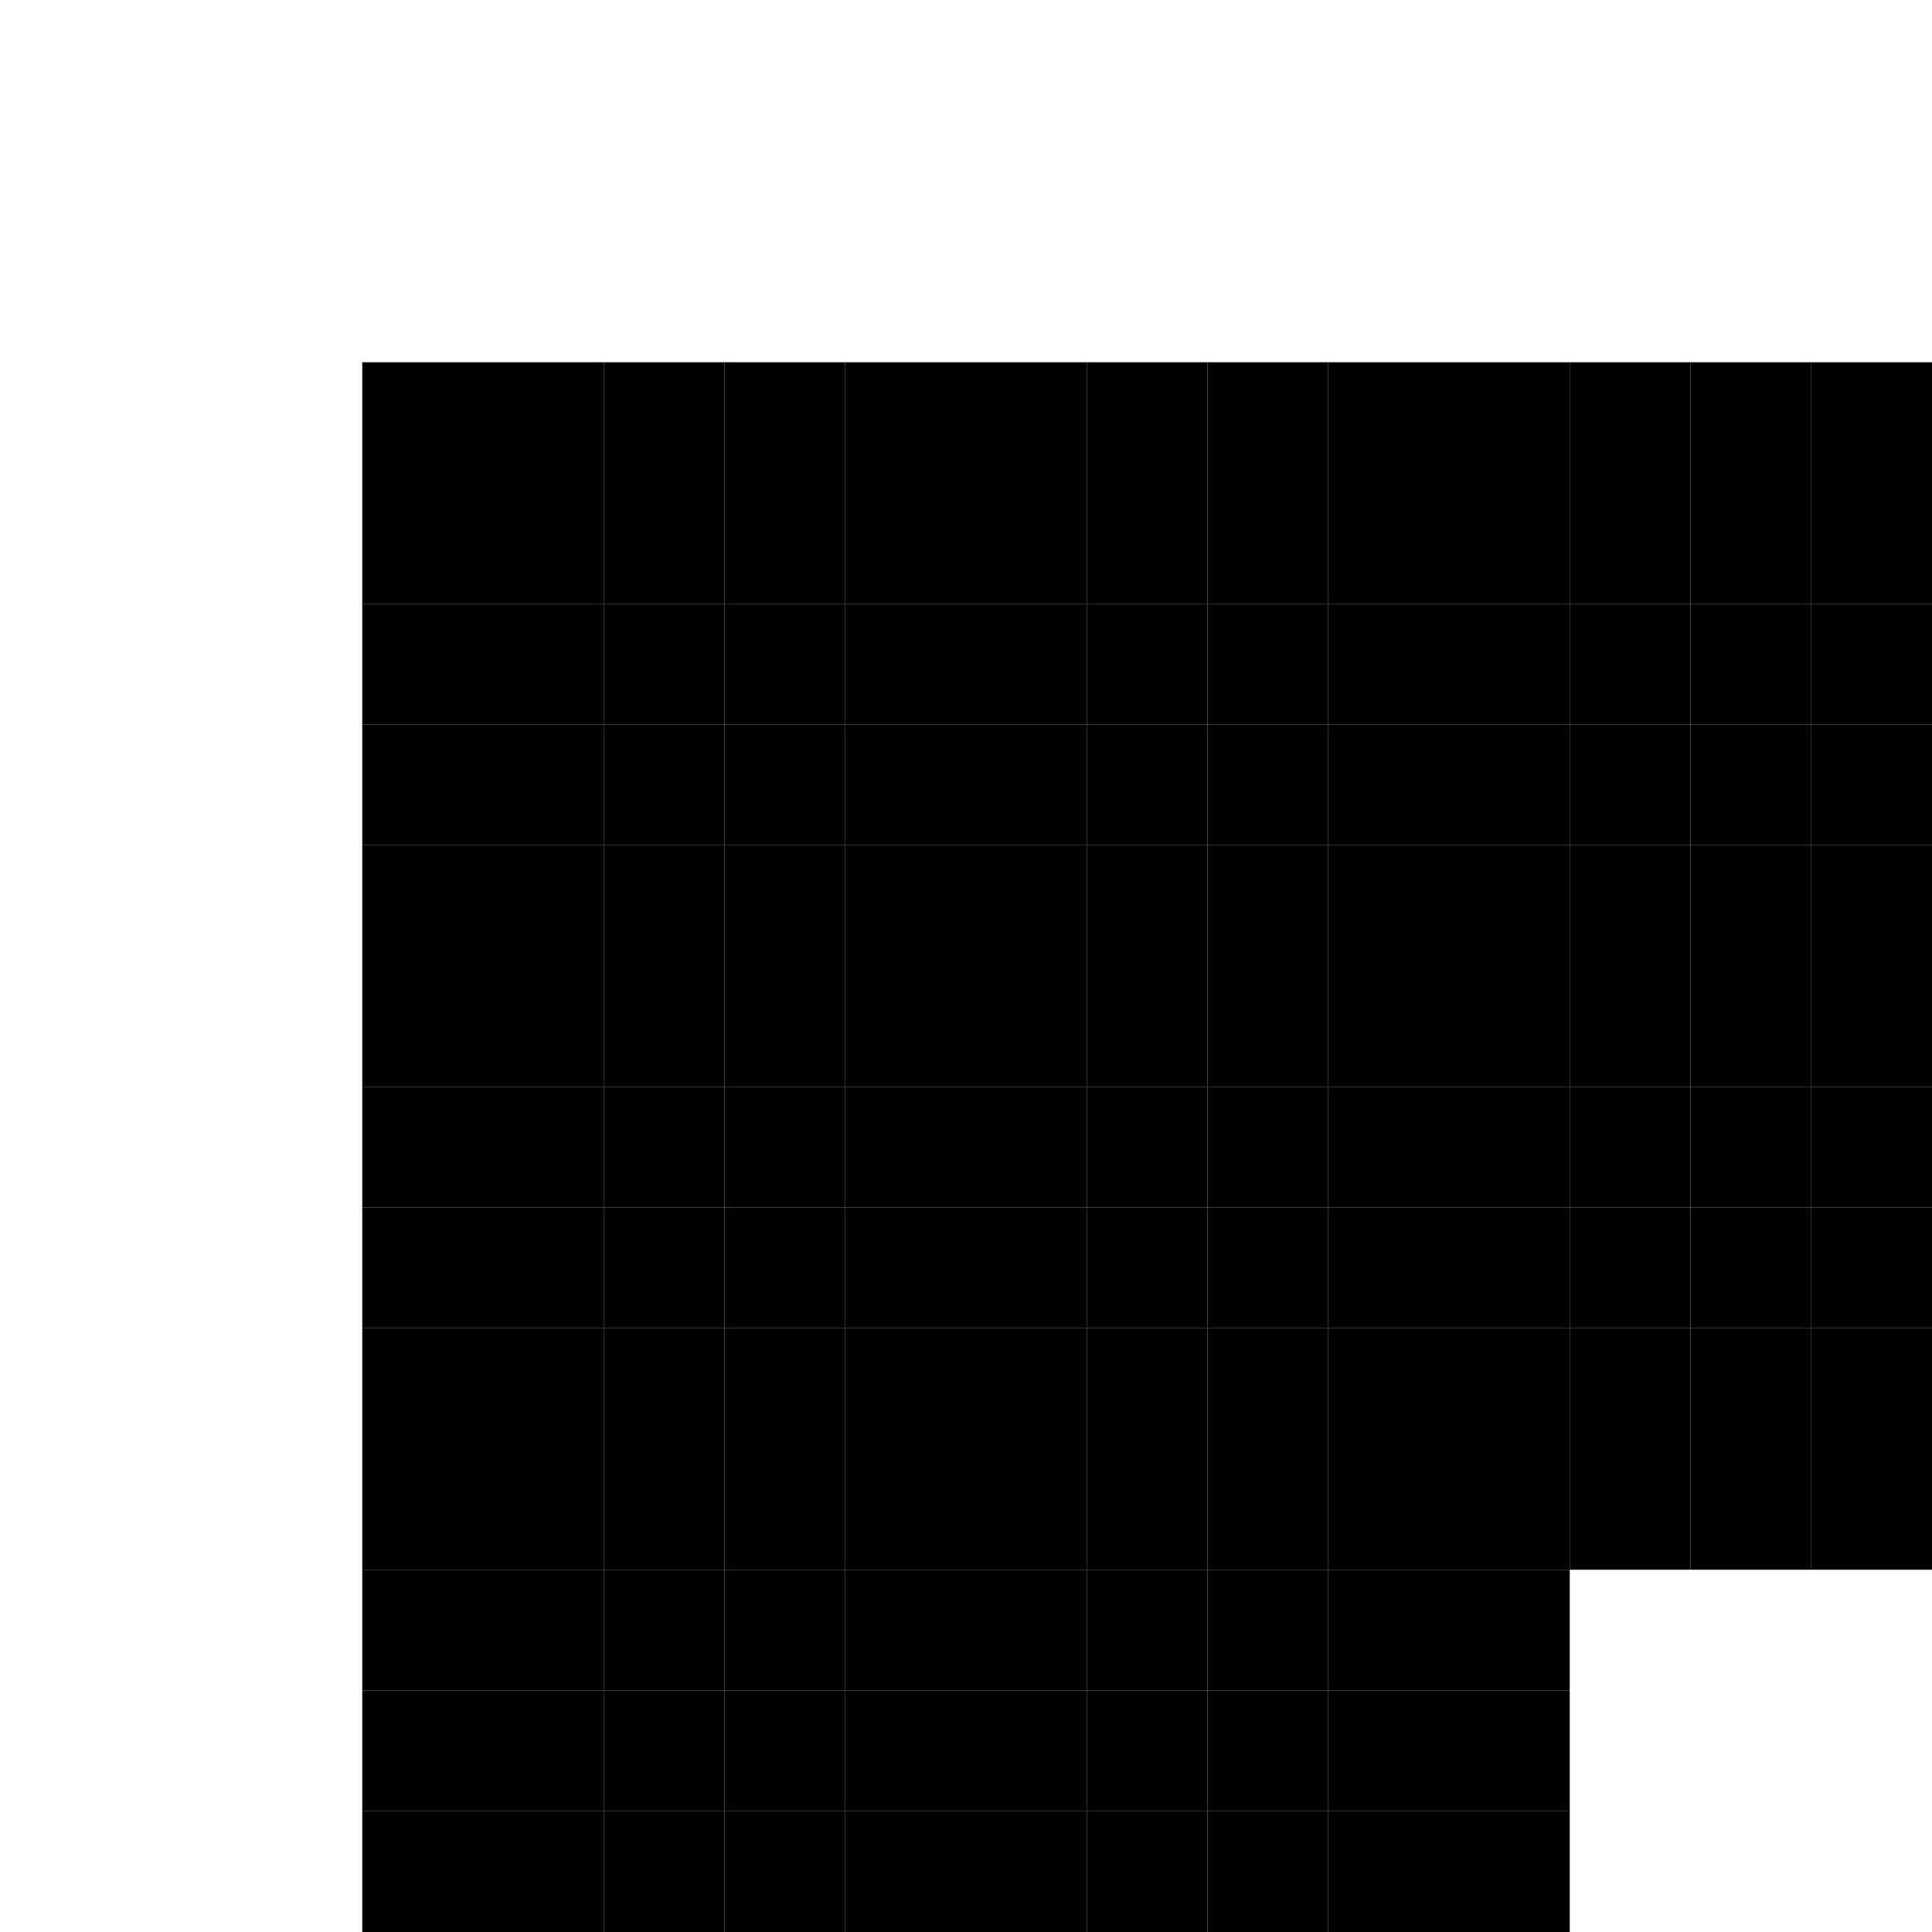
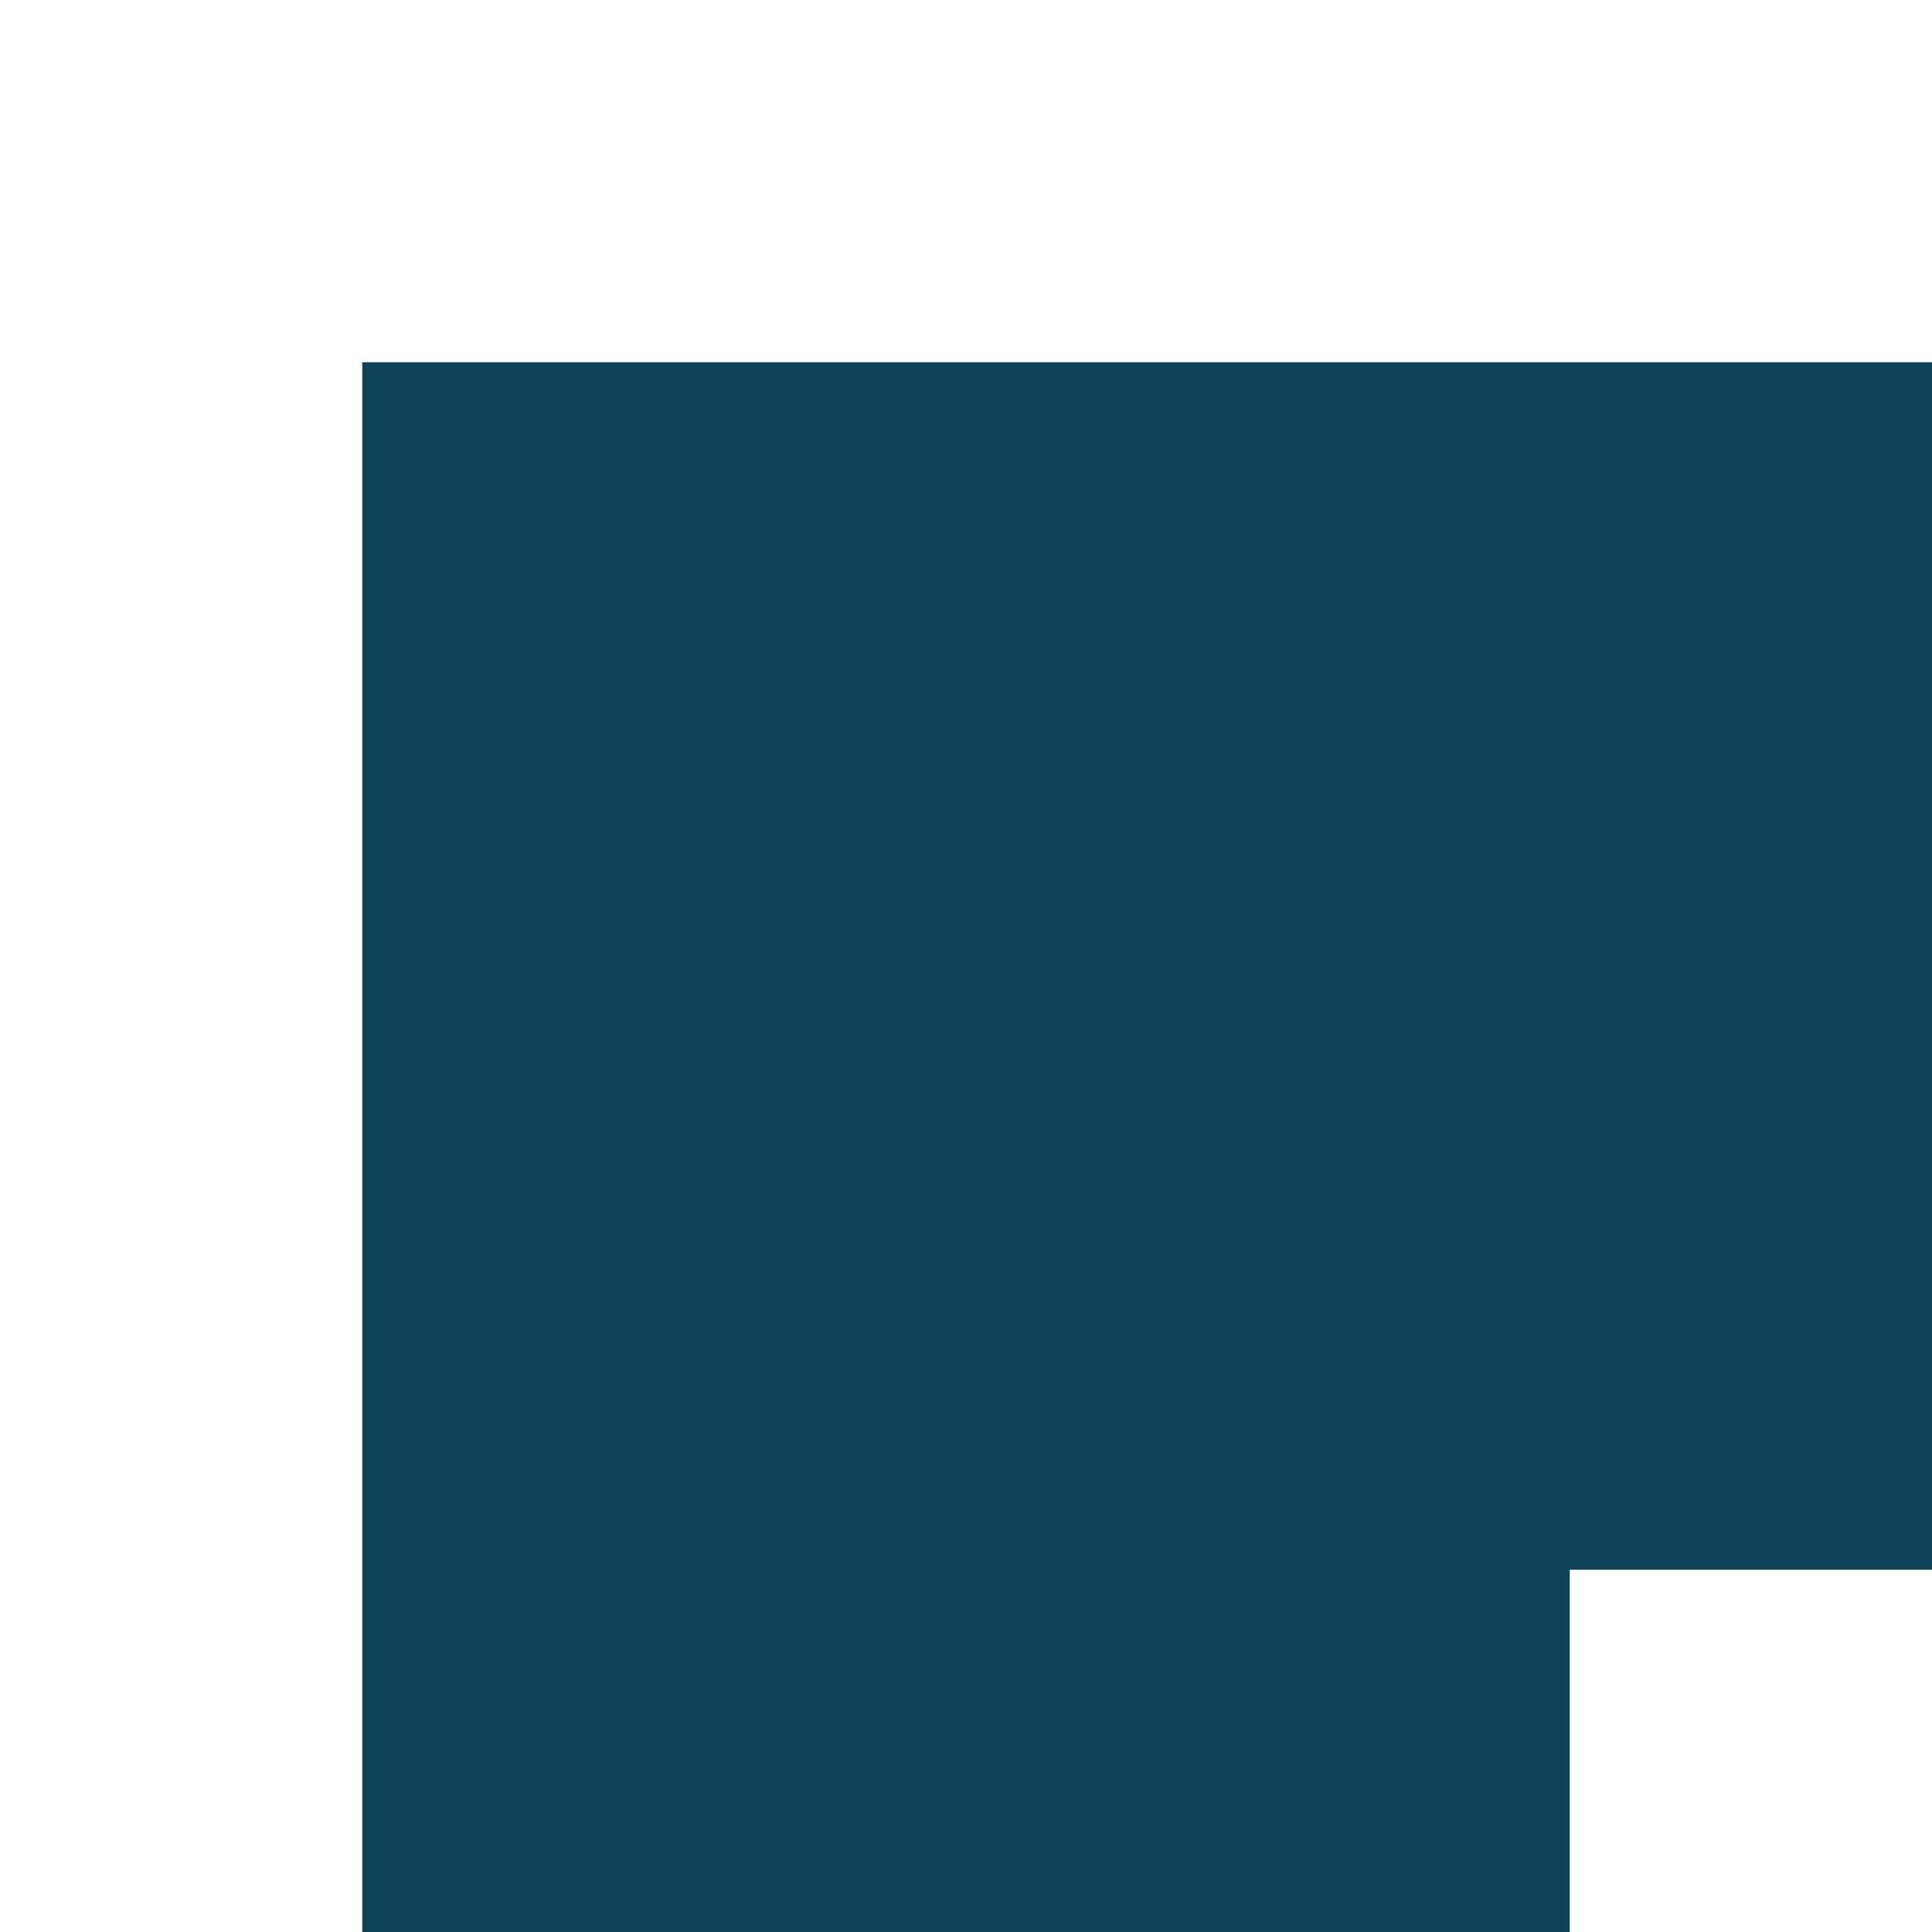
<svg xmlns="http://www.w3.org/2000/svg" version="1.1" id="Layer_1" x="0px" y="0px" viewBox="0 0 16 16" enable-background="new 0 0 16 16" xml:space="preserve">
  <g>
-     <g id="XMLID_2_">
-       <g>
-         <rect x="15" y="12" width="1" height="1" />
-         <rect x="15" y="11" width="1" height="1" />
-         <rect x="15" y="10" width="1" height="1" />
-         <rect x="15" y="9" width="1" height="1" />
-         <rect x="15" y="8" width="1" height="1" />
-         <rect x="15" y="7" width="1" height="1" />
-         <rect x="15" y="6" width="1" height="1" />
-         <rect x="15" y="5" width="1" height="1" />
-         <rect x="15" y="4" width="1" height="1" />
-         <rect x="15" y="3" width="1" height="1" />
-         <rect x="14" y="12" width="1" height="1" />
-         <rect x="14" y="11" width="1" height="1" />
-         <rect x="14" y="10" width="1" height="1" />
-         <rect x="14" y="9" width="1" height="1" />
-         <rect x="14" y="8" width="1" height="1" />
-         <rect x="14" y="7" width="1" height="1" />
-         <rect x="14" y="6" width="1" height="1" />
-         <rect x="14" y="5" width="1" height="1" />
-         <rect x="14" y="4" width="1" height="1" />
-         <rect x="14" y="3" width="1" height="1" />
-         <rect x="13" y="12" width="1" height="1" />
-         <rect x="13" y="11" width="1" height="1" />
-         <rect x="13" y="10" width="1" height="1" />
-         <rect x="13" y="9" width="1" height="1" />
-         <rect x="13" y="8" width="1" height="1" />
-         <rect x="13" y="7" width="1" height="1" />
-         <rect x="13" y="6" width="1" height="1" />
-         <rect x="13" y="5" width="1" height="1" />
-         <rect x="13" y="4" width="1" height="1" />
-         <rect x="13" y="3" width="1" height="1" />
-         <rect x="12" y="15" width="1" height="1" />
-         <rect x="12" y="14" width="1" height="1" />
-         <rect x="12" y="13" width="1" height="1" />
-         <rect x="12" y="12" width="1" height="1" />
-         <rect x="12" y="11" width="1" height="1" />
-         <rect x="12" y="10" width="1" height="1" />
-         <rect x="12" y="9" width="1" height="1" />
-         <rect x="12" y="8" width="1" height="1" />
-         <rect x="12" y="7" width="1" height="1" />
-         <rect x="12" y="6" width="1" height="1" />
-         <rect x="12" y="5" width="1" height="1" />
-         <rect x="12" y="4" width="1" height="1" />
-         <rect x="12" y="3" width="1" height="1" />
-         <rect x="11" y="15" width="1" height="1" />
-         <rect x="11" y="14" width="1" height="1" />
-         <rect x="11" y="13" width="1" height="1" />
-         <rect x="11" y="12" width="1" height="1" />
-         <rect x="11" y="11" width="1" height="1" />
-         <rect x="11" y="10" width="1" height="1" />
-         <rect x="11" y="9" width="1" height="1" />
-         <rect x="11" y="8" width="1" height="1" />
-         <rect x="11" y="7" width="1" height="1" />
-         <rect x="11" y="6" width="1" height="1" />
-         <rect x="11" y="5" width="1" height="1" />
-         <rect x="11" y="4" width="1" height="1" />
-         <rect x="11" y="3" width="1" height="1" />
-         <rect x="10" y="15" width="1" height="1" />
-         <rect x="10" y="14" width="1" height="1" />
-         <rect x="10" y="13" width="1" height="1" />
-         <rect x="10" y="12" width="1" height="1" />
-         <rect x="10" y="11" width="1" height="1" />
-         <rect x="10" y="10" width="1" height="1" />
-         <rect x="10" y="9" width="1" height="1" />
-         <rect x="10" y="8" width="1" height="1" />
-         <rect x="10" y="7" width="1" height="1" />
-         <rect x="10" y="6" width="1" height="1" />
-         <rect x="10" y="5" width="1" height="1" />
-         <rect x="10" y="4" width="1" height="1" />
-         <rect x="10" y="3" width="1" height="1" />
-         <rect x="9" y="15" width="1" height="1" />
-         <rect x="9" y="14" width="1" height="1" />
-         <rect x="9" y="13" width="1" height="1" />
-         <rect x="9" y="12" width="1" height="1" />
-         <rect x="9" y="11" width="1" height="1" />
-         <rect x="9" y="10" width="1" height="1" />
-         <rect x="9" y="9" width="1" height="1" />
-         <rect x="9" y="8" width="1" height="1" />
-         <rect x="9" y="7" width="1" height="1" />
-         <rect x="9" y="6" width="1" height="1" />
-         <rect x="9" y="5" width="1" height="1" />
-         <rect x="9" y="4" width="1" height="1" />
-         <rect x="9" y="3" width="1" height="1" />
-         <rect x="8" y="15" width="1" height="1" />
-         <rect x="8" y="14" width="1" height="1" />
-         <rect x="8" y="13" width="1" height="1" />
-         <rect x="8" y="12" width="1" height="1" />
-         <rect x="8" y="11" width="1" height="1" />
-         <rect x="8" y="10" width="1" height="1" />
-         <rect x="8" y="9" width="1" height="1" />
-         <rect x="8" y="8" width="1" height="1" />
-         <rect x="8" y="7" width="1" height="1" />
-         <rect x="8" y="6" width="1" height="1" />
-         <rect x="8" y="5" width="1" height="1" />
-         <rect x="8" y="4" width="1" height="1" />
-         <rect x="8" y="3" width="1" height="1" />
-         <rect x="7" y="15" width="1" height="1" />
-         <rect x="7" y="14" width="1" height="1" />
-         <rect x="7" y="13" width="1" height="1" />
-         <rect x="7" y="12" width="1" height="1" />
-         <rect x="7" y="11" width="1" height="1" />
-         <rect x="7" y="10" width="1" height="1" />
-         <rect x="7" y="9" width="1" height="1" />
-         <rect x="7" y="8" width="1" height="1" />
-         <rect x="7" y="7" width="1" height="1" />
-         <rect x="7" y="6" width="1" height="1" />
-         <rect x="7" y="5" width="1" height="1" />
-         <rect x="7" y="4" width="1" height="1" />
-         <rect x="7" y="3" width="1" height="1" />
-         <rect x="6" y="15" width="1" height="1" />
-         <rect x="6" y="14" width="1" height="1" />
-         <rect x="6" y="13" width="1" height="1" />
-         <rect x="6" y="12" width="1" height="1" />
-         <rect x="6" y="11" width="1" height="1" />
-         <rect x="6" y="10" width="1" height="1" />
-         <rect x="6" y="9" width="1" height="1" />
-         <rect x="6" y="8" width="1" height="1" />
-         <rect x="6" y="7" width="1" height="1" />
-         <rect x="6" y="6" width="1" height="1" />
-         <rect x="6" y="5" width="1" height="1" />
-         <rect x="6" y="4" width="1" height="1" />
-         <rect x="6" y="3" width="1" height="1" />
-         <rect x="5" y="15" width="1" height="1" />
-         <rect x="5" y="14" width="1" height="1" />
-         <rect x="5" y="13" width="1" height="1" />
-         <rect x="5" y="12" width="1" height="1" />
-         <rect x="5" y="11" width="1" height="1" />
-         <rect x="5" y="10" width="1" height="1" />
-         <rect x="5" y="9" width="1" height="1" />
-         <rect x="5" y="8" width="1" height="1" />
-         <rect x="5" y="7" width="1" height="1" />
-         <rect x="5" y="6" width="1" height="1" />
-         <rect x="5" y="5" width="1" height="1" />
-         <rect x="5" y="4" width="1" height="1" />
-         <rect x="5" y="3" width="1" height="1" />
-         <rect x="4" y="15" width="1" height="1" />
-         <rect x="4" y="14" width="1" height="1" />
-         <rect x="4" y="13" width="1" height="1" />
-         <rect x="4" y="12" width="1" height="1" />
-         <rect x="4" y="11" width="1" height="1" />
-         <rect x="4" y="10" width="1" height="1" />
-         <rect x="4" y="9" width="1" height="1" />
-         <rect x="4" y="8" width="1" height="1" />
-         <rect x="4" y="7" width="1" height="1" />
-         <rect x="4" y="6" width="1" height="1" />
-         <rect x="4" y="5" width="1" height="1" />
-         <rect x="4" y="4" width="1" height="1" />
-         <rect x="4" y="3" width="1" height="1" />
-         <rect x="3" y="15" width="1" height="1" />
-         <rect x="3" y="14" width="1" height="1" />
-         <rect x="3" y="13" width="1" height="1" />
-         <rect x="3" y="12" width="1" height="1" />
-         <rect x="3" y="11" width="1" height="1" />
-         <rect x="3" y="10" width="1" height="1" />
-         <rect x="3" y="9" width="1" height="1" />
-         <rect x="3" y="8" width="1" height="1" />
-         <rect x="3" y="7" width="1" height="1" />
-         <rect x="3" y="6" width="1" height="1" />
-         <rect x="3" y="5" width="1" height="1" />
-         <rect x="3" y="4" width="1" height="1" />
-         <rect x="3" y="3" width="1" height="1" />
-       </g>
-     </g>
+     <polygon fill="#104257" points="15,3 14,3 13,3 12,3 11,3 10,3 9,3 8,3 7,3 6,3 5,3 4,3 3,3 3,4 3,5 3,6 3,7 3,8 3,9 3,10 3,11    3,12 3,13 3,14 3,15 3,16 4,16 5,16 6,16 7,16 8,16 9,16 10,16 11,16 12,16 13,16 13,15 13,14 13,13 14,13 15,13 16,13 16,12    16,11 16,10 16,9 16,8 16,7 16,6 16,5 16,4 16,3  " />
  </g>
</svg>
